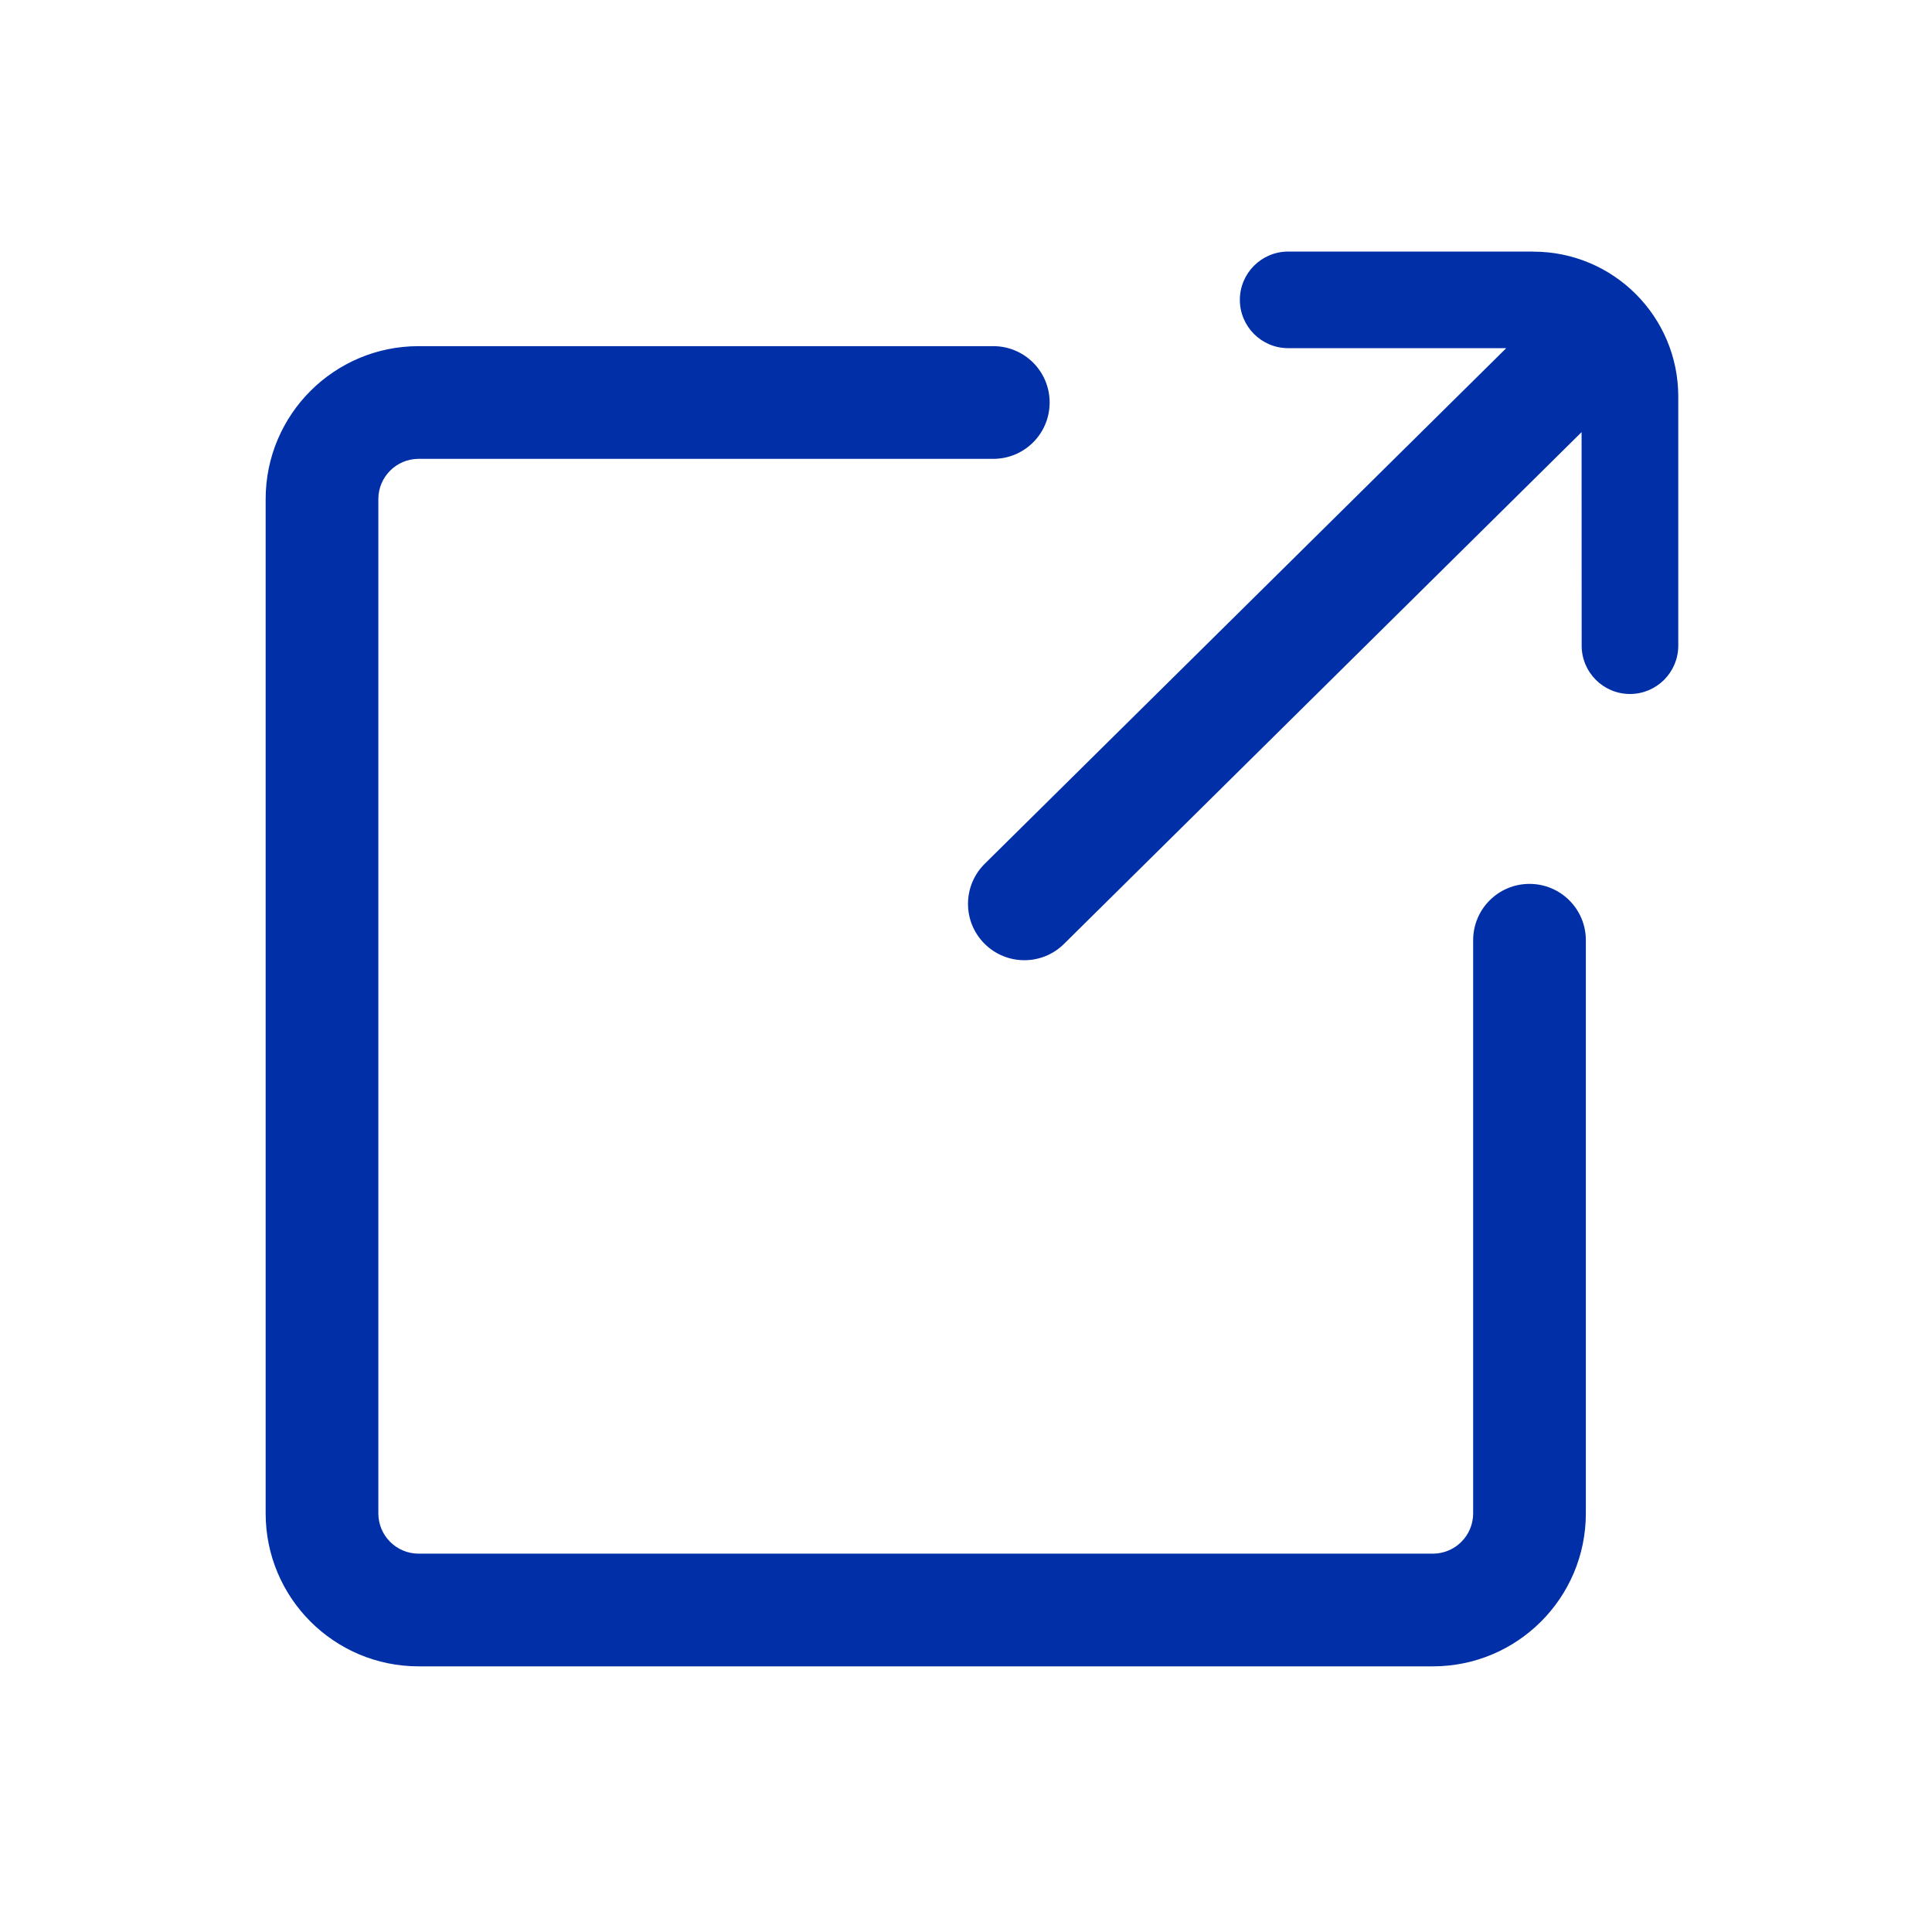
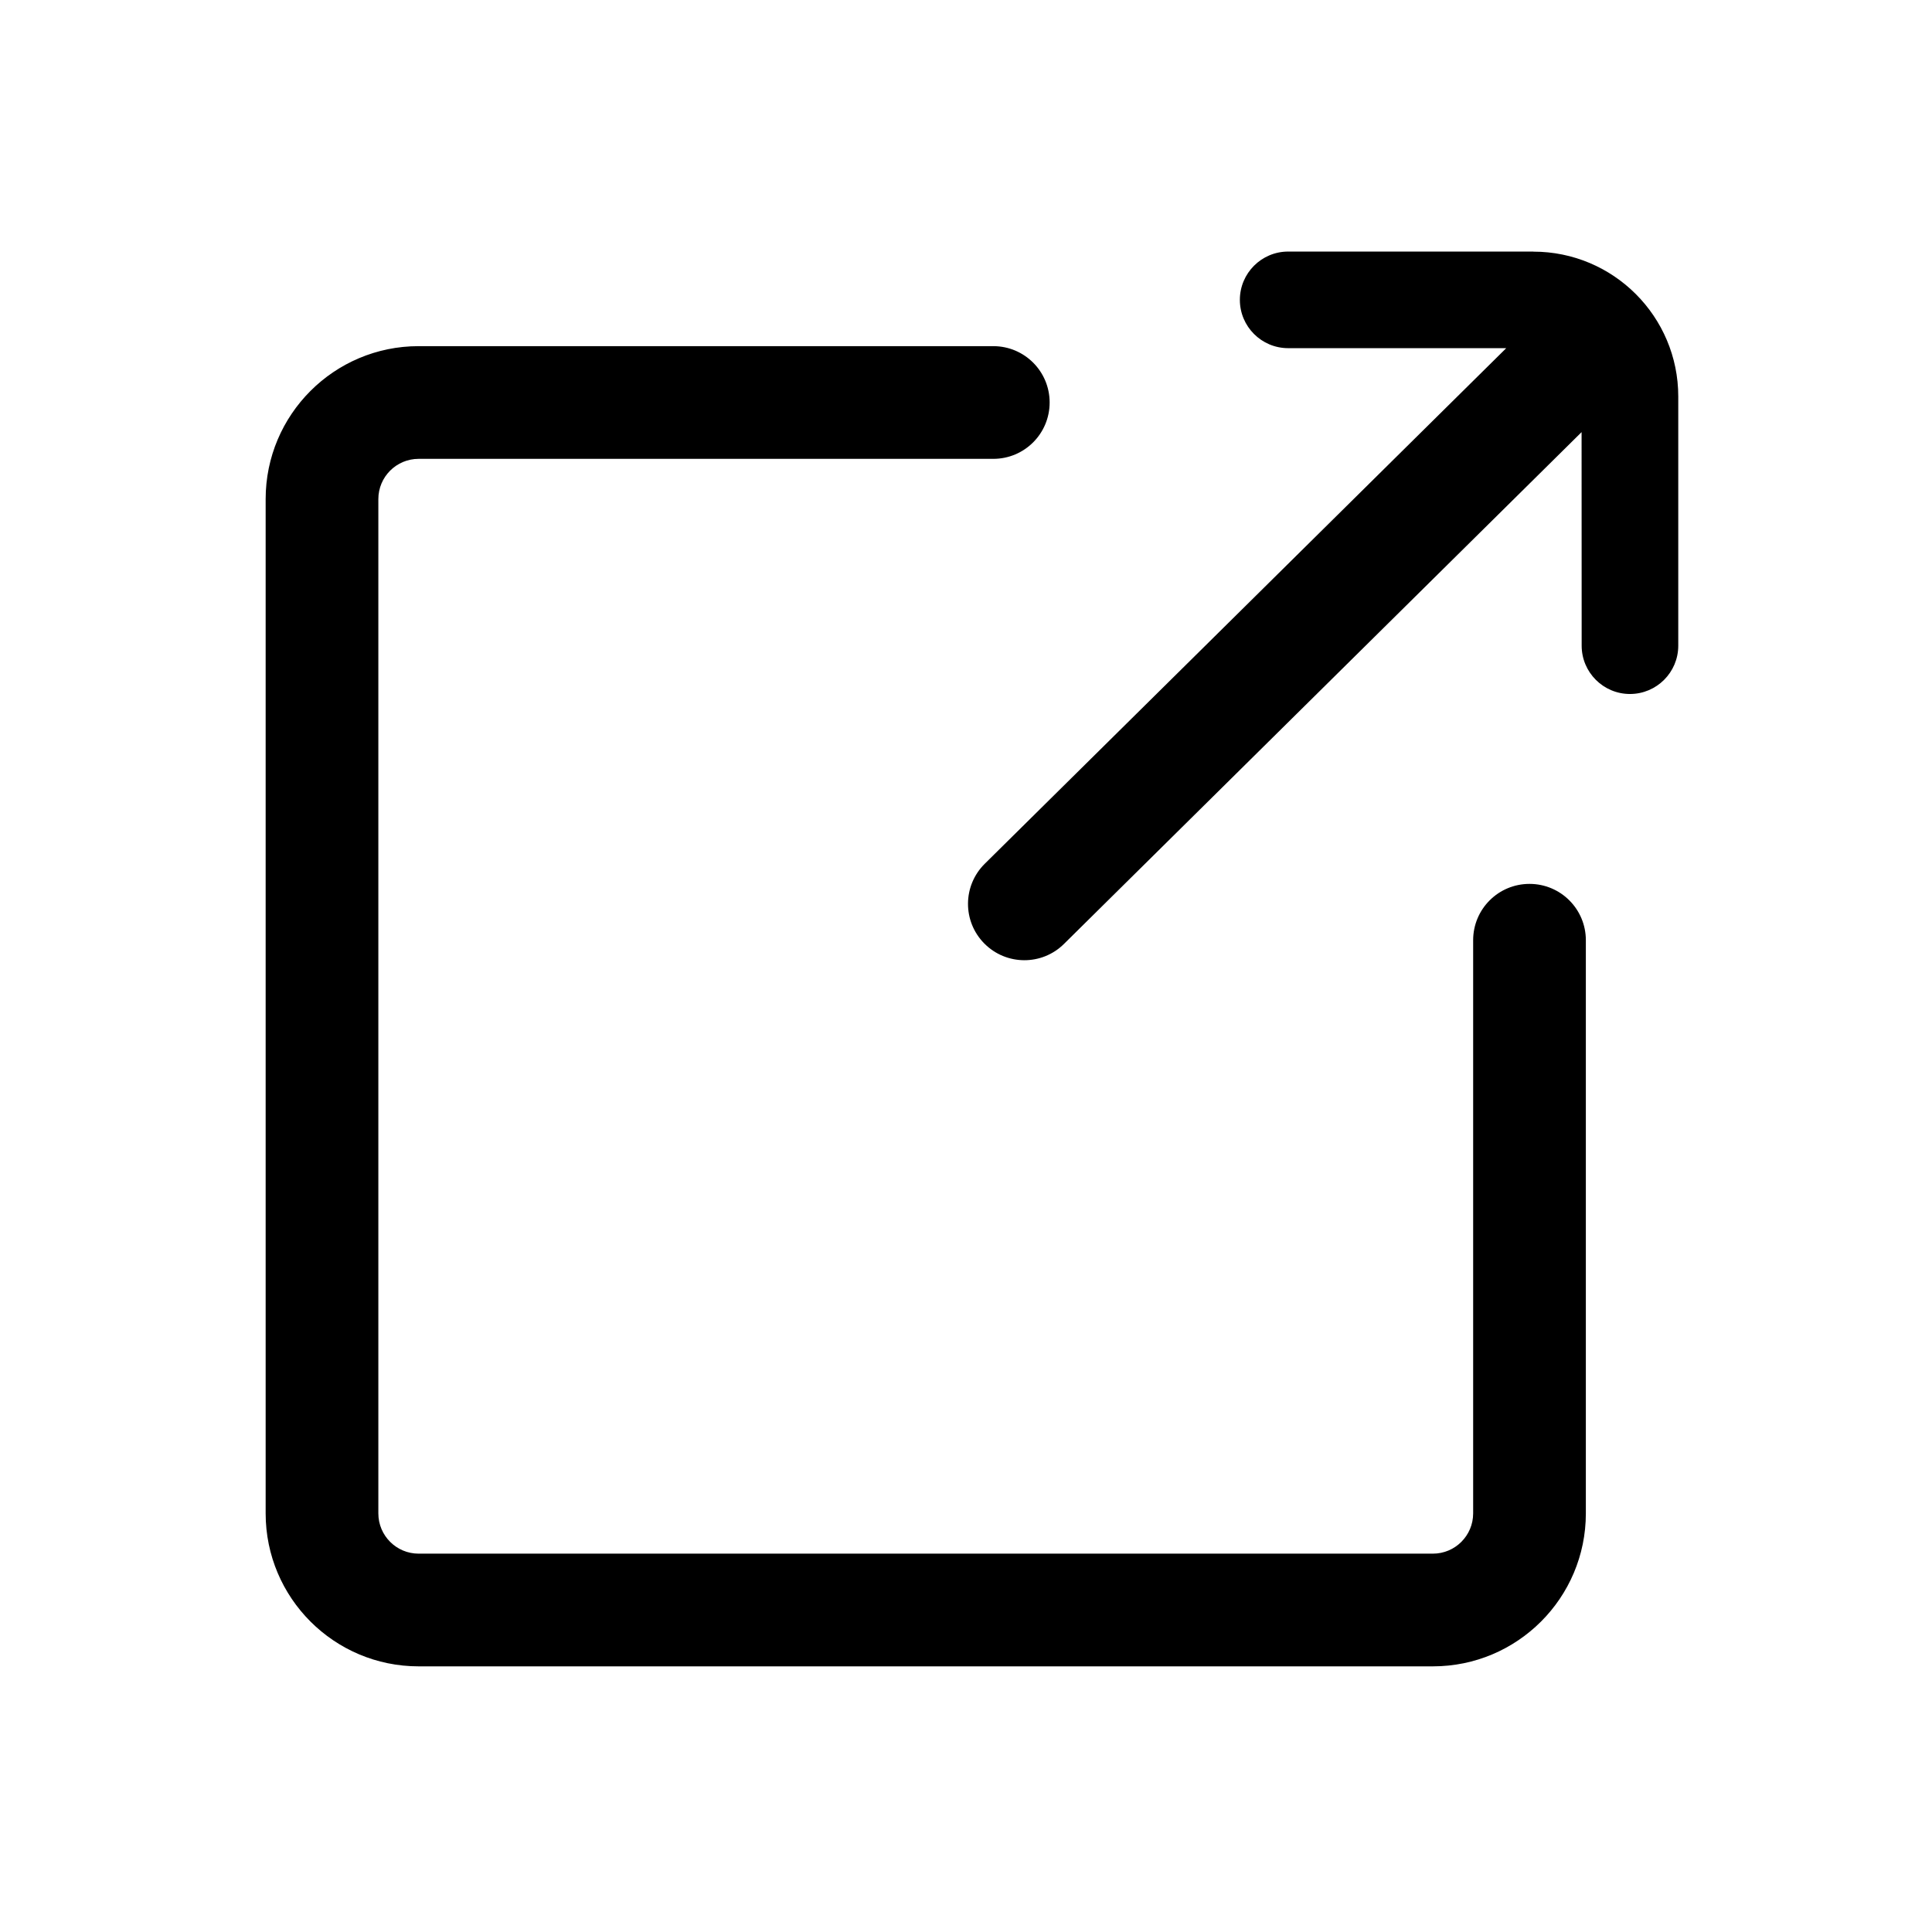
<svg xmlns="http://www.w3.org/2000/svg" version="1.1" width="24" height="24" viewBox="0 0 24 24">
-   <path fill="#002fa7" d="M12.339 4.3c0.387 0 0.7 0.313 0.7 0.7s-0.313 0.7-0.7 0.7h-7.139c-0.276 0-0.5 0.224-0.5 0.5v12.6c0 0.276 0.224 0.5 0.5 0.5h12.6c0.276 0 0.5-0.224 0.5-0.5v-7.12c0-0.387 0.313-0.7 0.7-0.7s0.7 0.313 0.7 0.7v7.12c0 1.049-0.851 1.9-1.9 1.9h-12.6c-1.049 0-1.9-0.851-1.9-1.9v-12.6c0-1.049 0.851-1.9 1.9-1.9h7.139zM19.048 3.126c0.994 0 1.8 0.806 1.8 1.8v3.095c0 0.331-0.269 0.6-0.6 0.6s-0.6-0.269-0.6-0.6l-0.001-2.653-6.43 6.358c-0.275 0.272-0.718 0.269-0.99-0.006s-0.269-0.718 0.006-0.99l6.478-6.405h-2.709c-0.331 0-0.6-0.269-0.6-0.6s0.269-0.6 0.6-0.6h3.046z" />
+   <path d="M12.339 4.3c0.387 0 0.7 0.313 0.7 0.7s-0.313 0.7-0.7 0.7h-7.139c-0.276 0-0.5 0.224-0.5 0.5v12.6c0 0.276 0.224 0.5 0.5 0.5h12.6c0.276 0 0.5-0.224 0.5-0.5v-7.12c0-0.387 0.313-0.7 0.7-0.7s0.7 0.313 0.7 0.7v7.12c0 1.049-0.851 1.9-1.9 1.9h-12.6c-1.049 0-1.9-0.851-1.9-1.9v-12.6c0-1.049 0.851-1.9 1.9-1.9h7.139zM19.048 3.126c0.994 0 1.8 0.806 1.8 1.8v3.095c0 0.331-0.269 0.6-0.6 0.6s-0.6-0.269-0.6-0.6l-0.001-2.653-6.43 6.358c-0.275 0.272-0.718 0.269-0.99-0.006s-0.269-0.718 0.006-0.99l6.478-6.405h-2.709c-0.331 0-0.6-0.269-0.6-0.6s0.269-0.6 0.6-0.6h3.046z" />
</svg>
